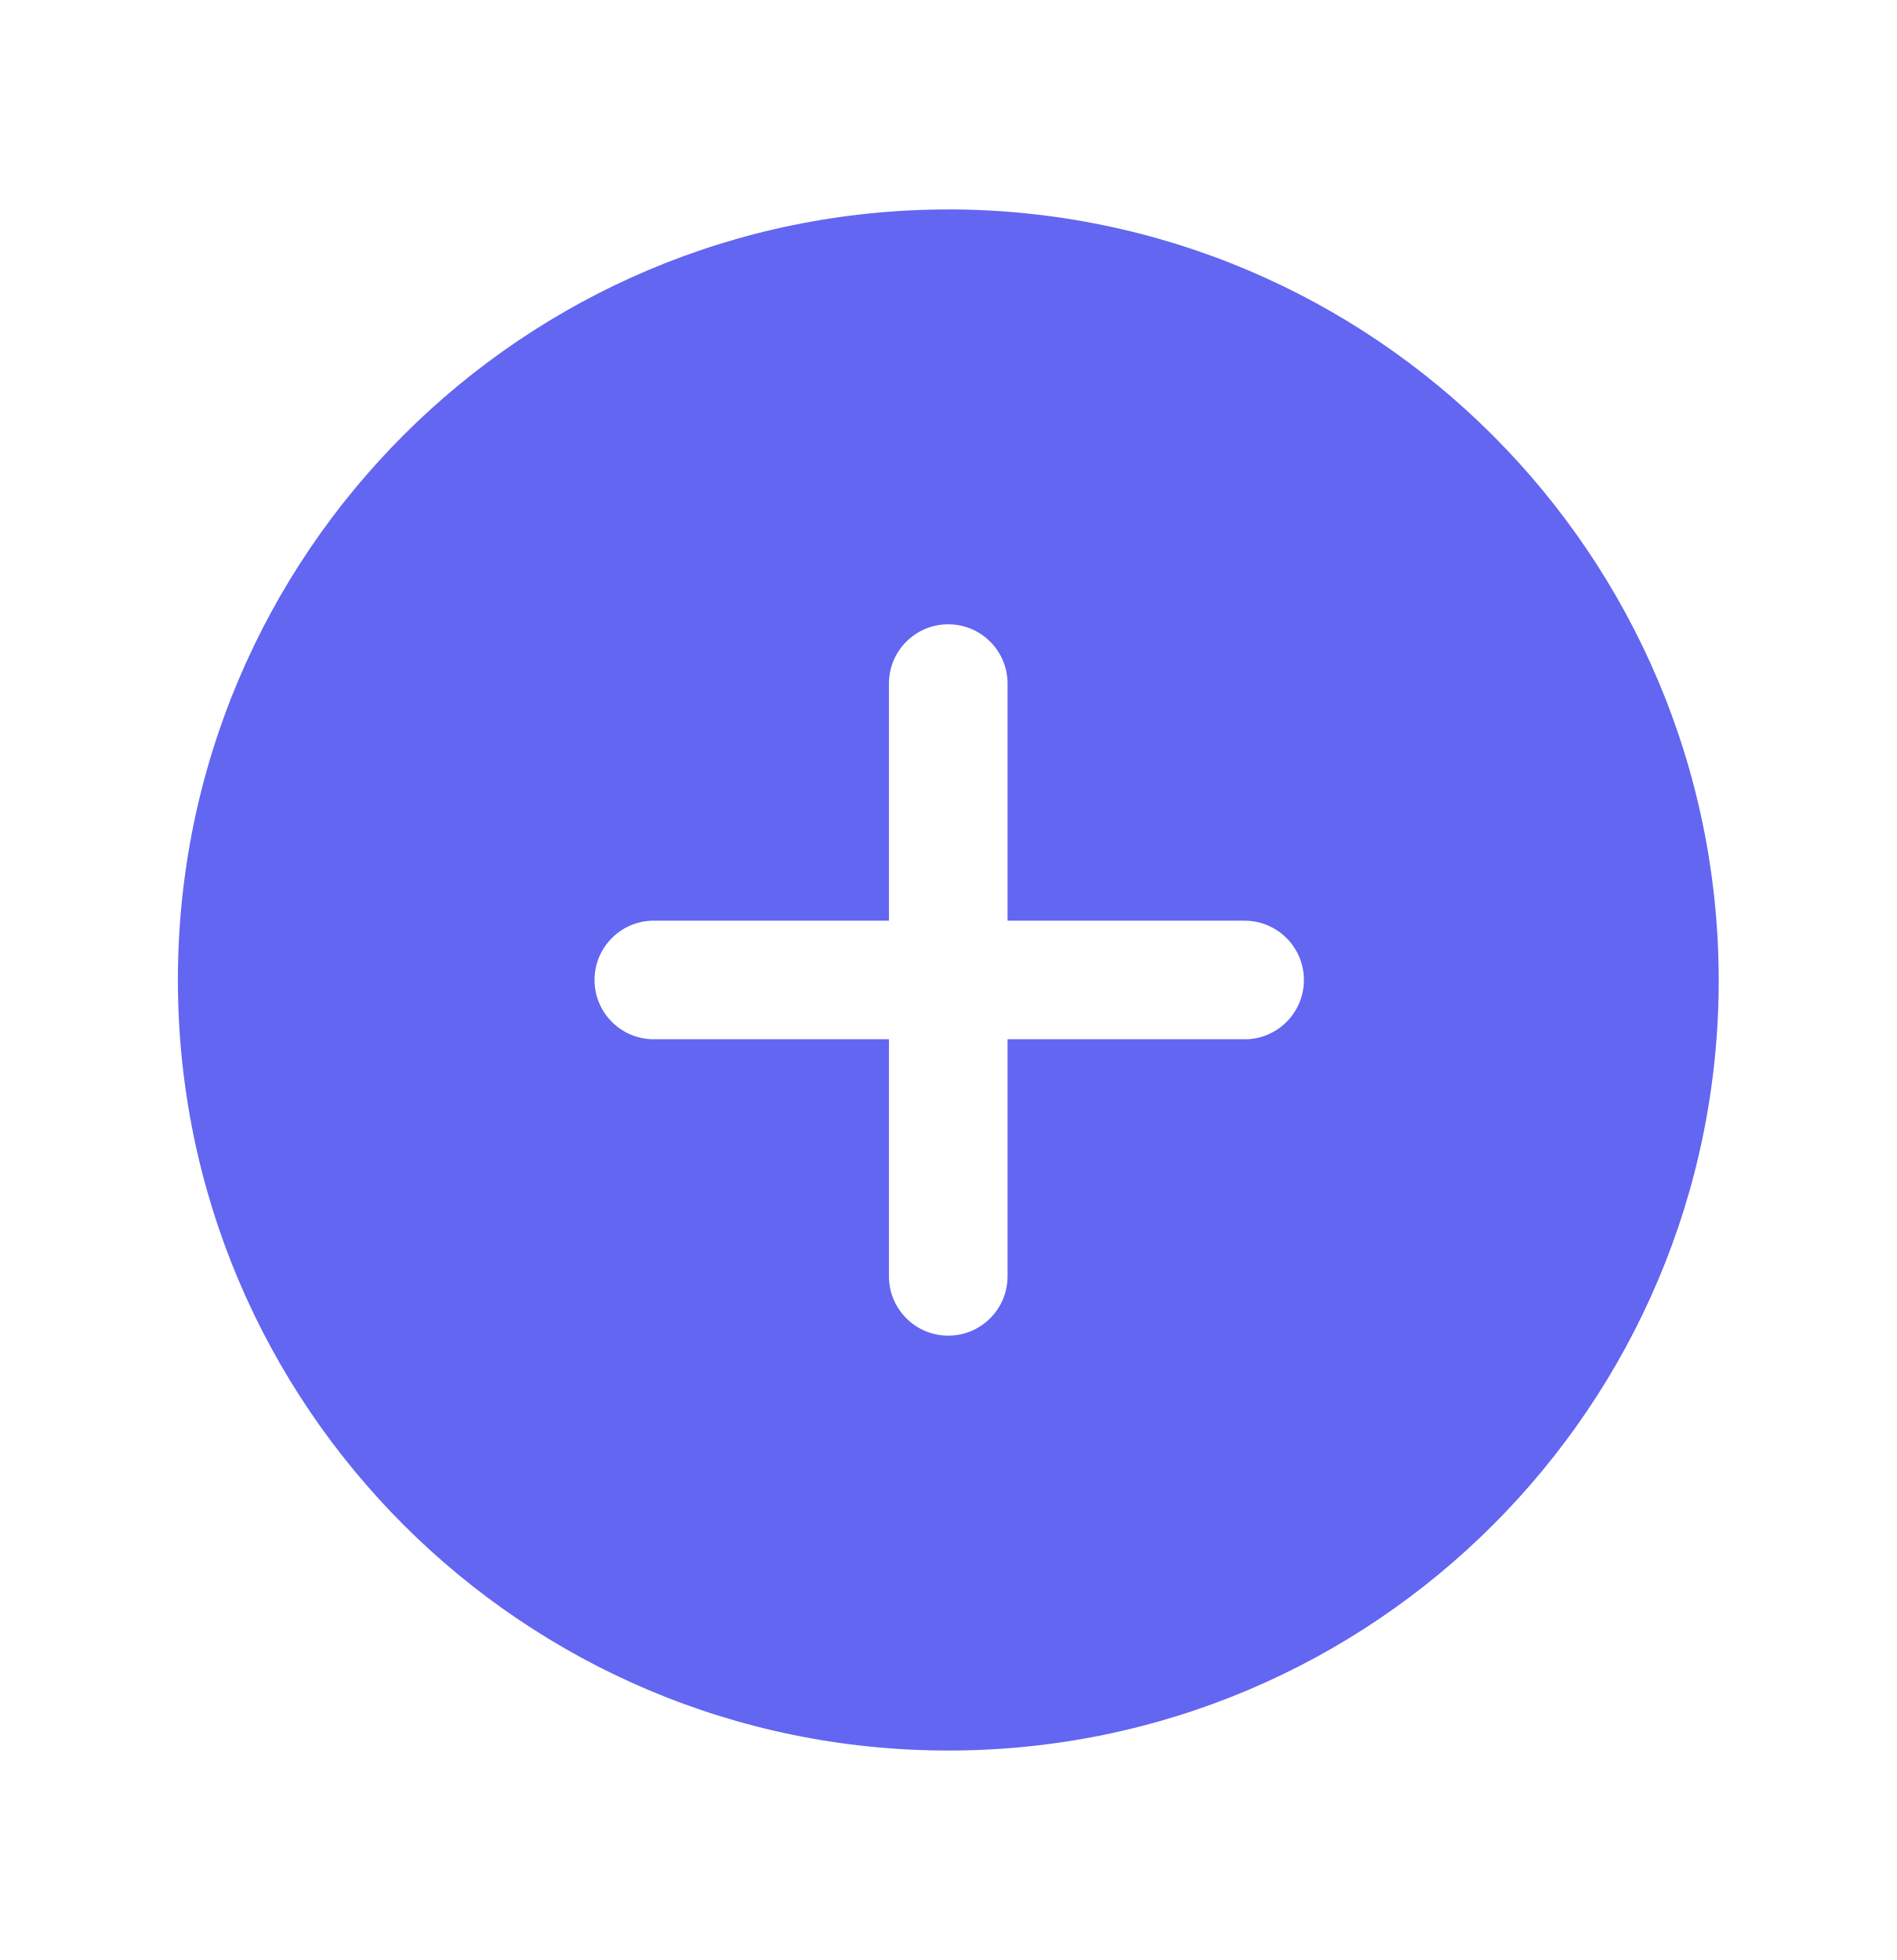
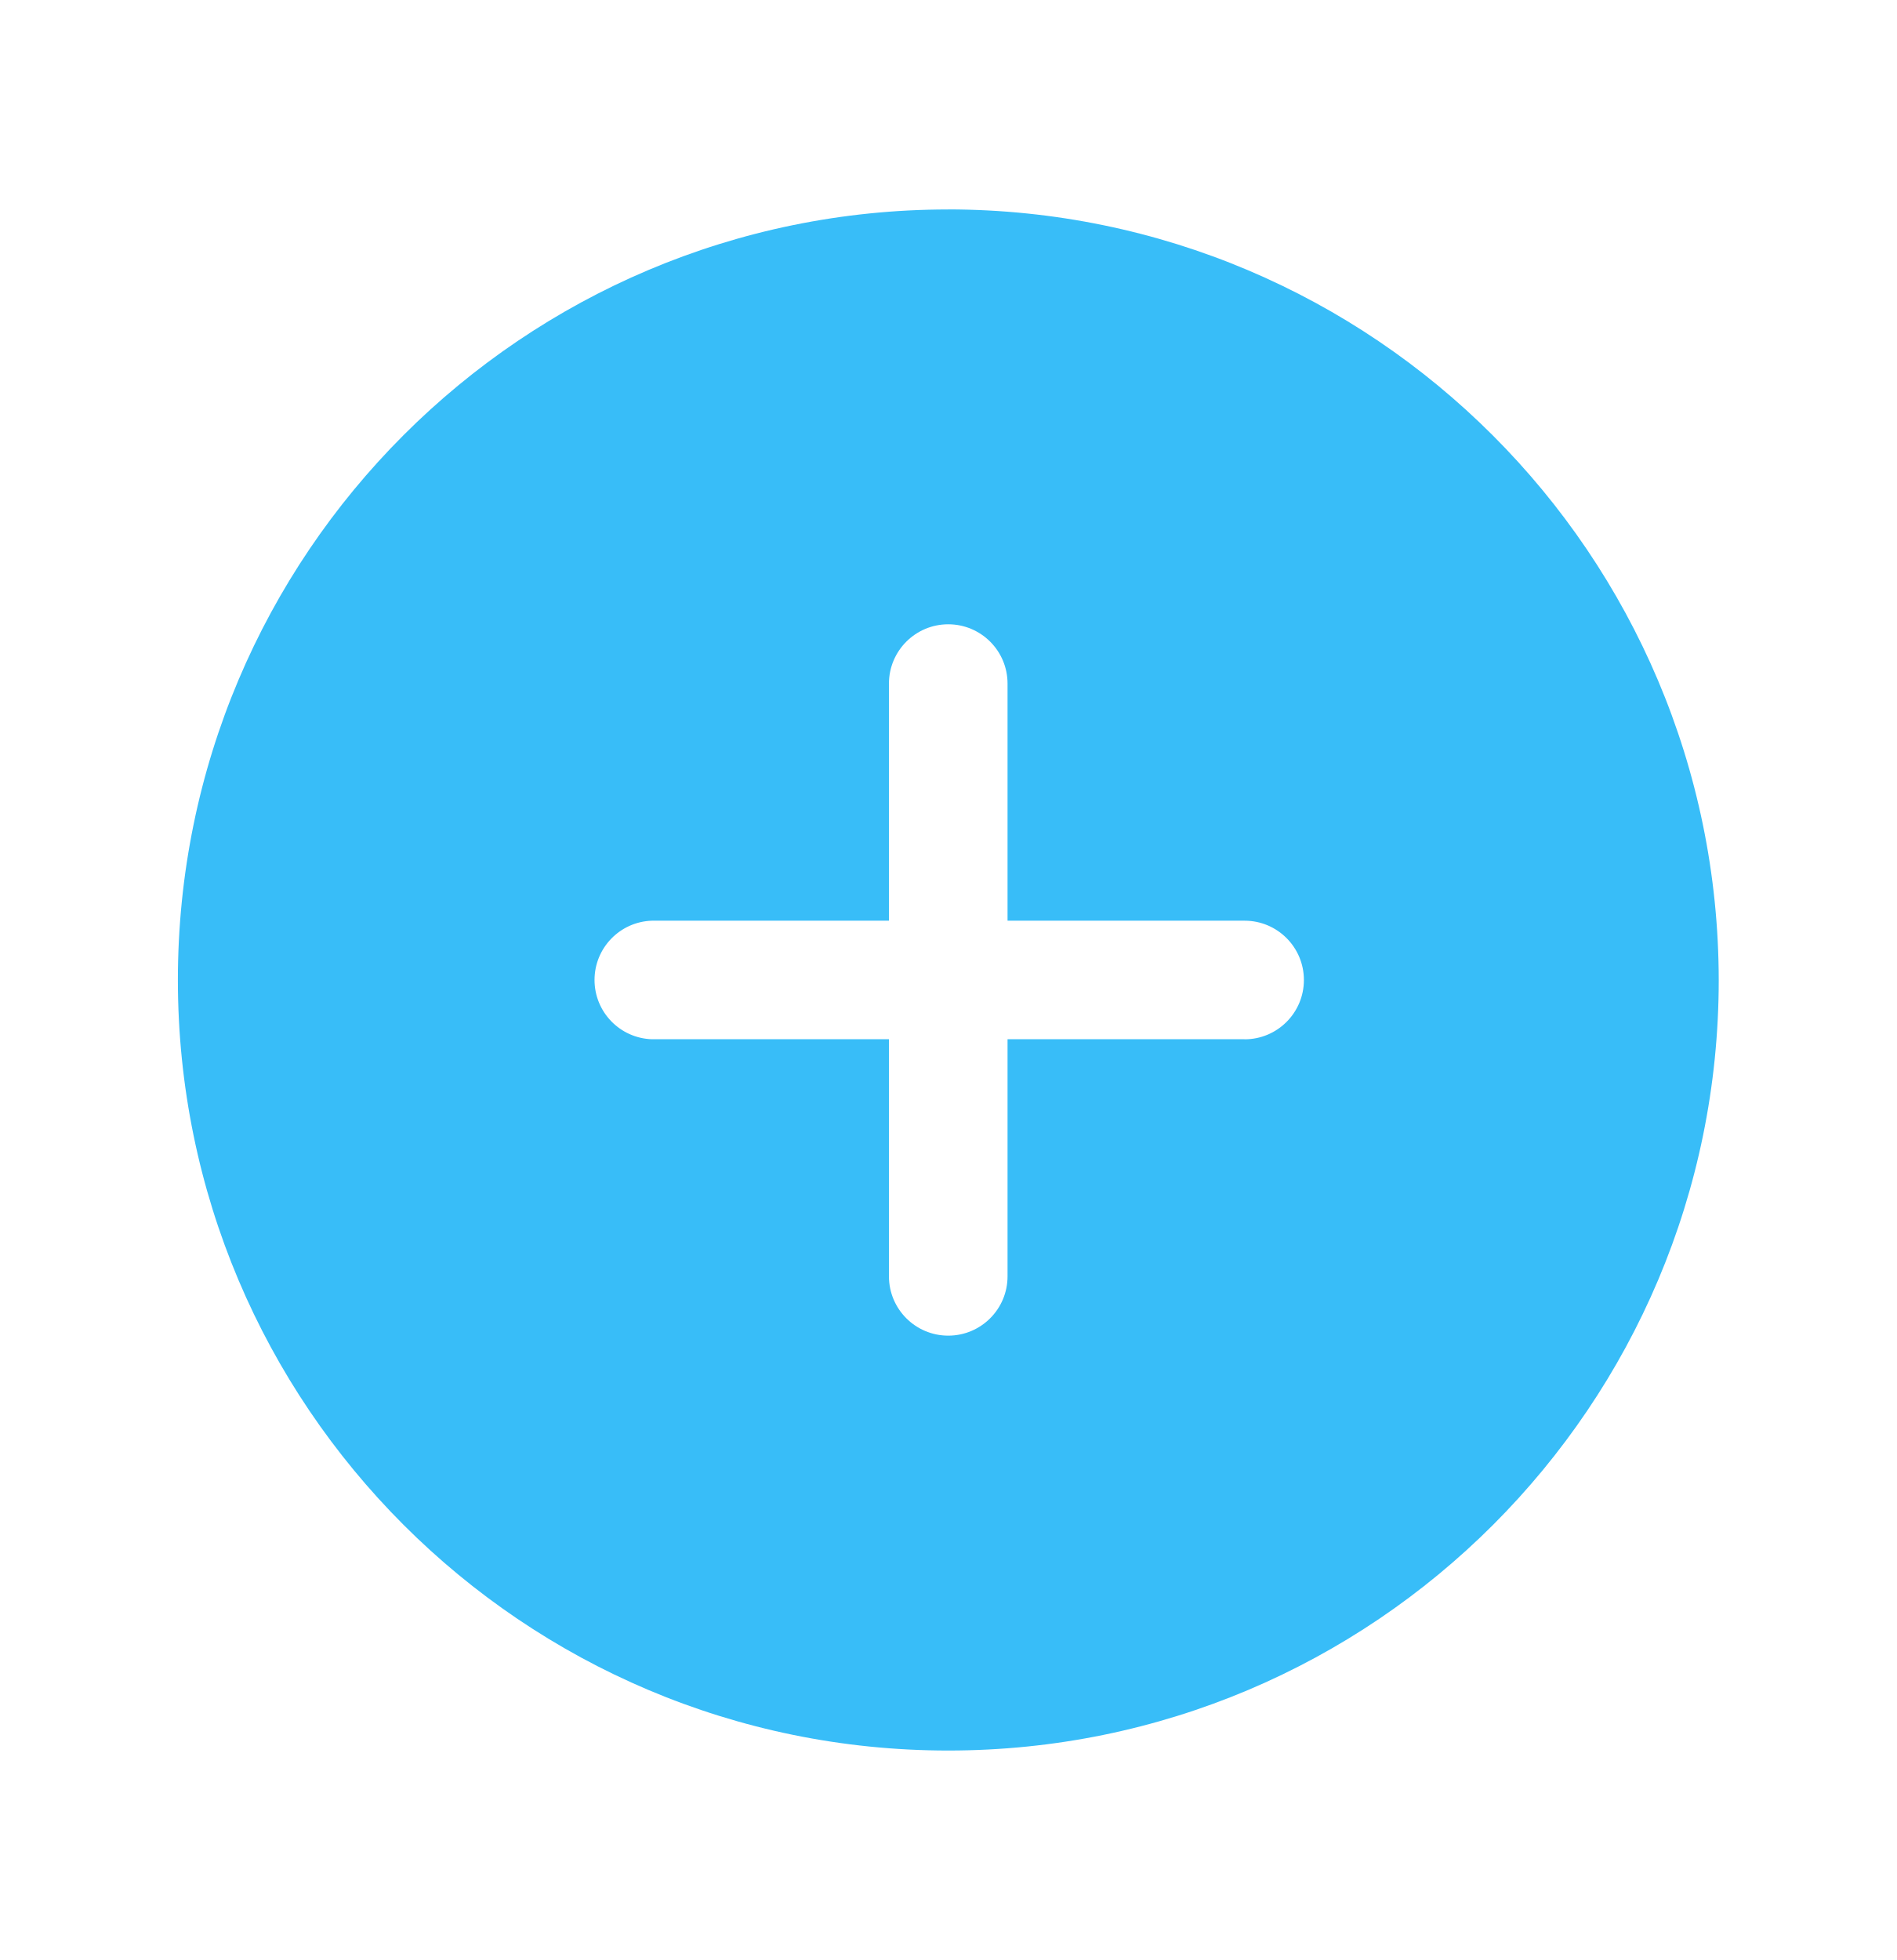
- <svg xmlns="http://www.w3.org/2000/svg" width="30" height="31" fill="currentColor" viewBox="0 0 30 31">
-   <path fill="#6366f1" d="M15 3.313A12.187 12.187 0 1 0 27.188 15.5 12.203 12.203 0 0 0 15 3.312Zm4.688 13.124h-3.75v3.75a.938.938 0 0 1-1.876 0v-3.75h-3.75a.938.938 0 0 1 0-1.875h3.75v-3.75a.938.938 0 0 1 1.876 0v3.75h3.75a.938.938 0 0 1 0 1.876Z" />
+ <svg xmlns="http://www.w3.org/2000/svg" width="30" height="31" fill="" viewBox="0 0 30 31">
+   <path fill="#38bdf8" d="M15 3.313A12.187 12.187 0 1 0 27.188 15.5 12.203 12.203 0 0 0 15 3.312Zm4.688 13.124h-3.75v3.75a.938.938 0 0 1-1.876 0v-3.75h-3.75a.938.938 0 0 1 0-1.875h3.75v-3.75a.938.938 0 0 1 1.876 0v3.75h3.75a.938.938 0 0 1 0 1.876Z" />
</svg>
